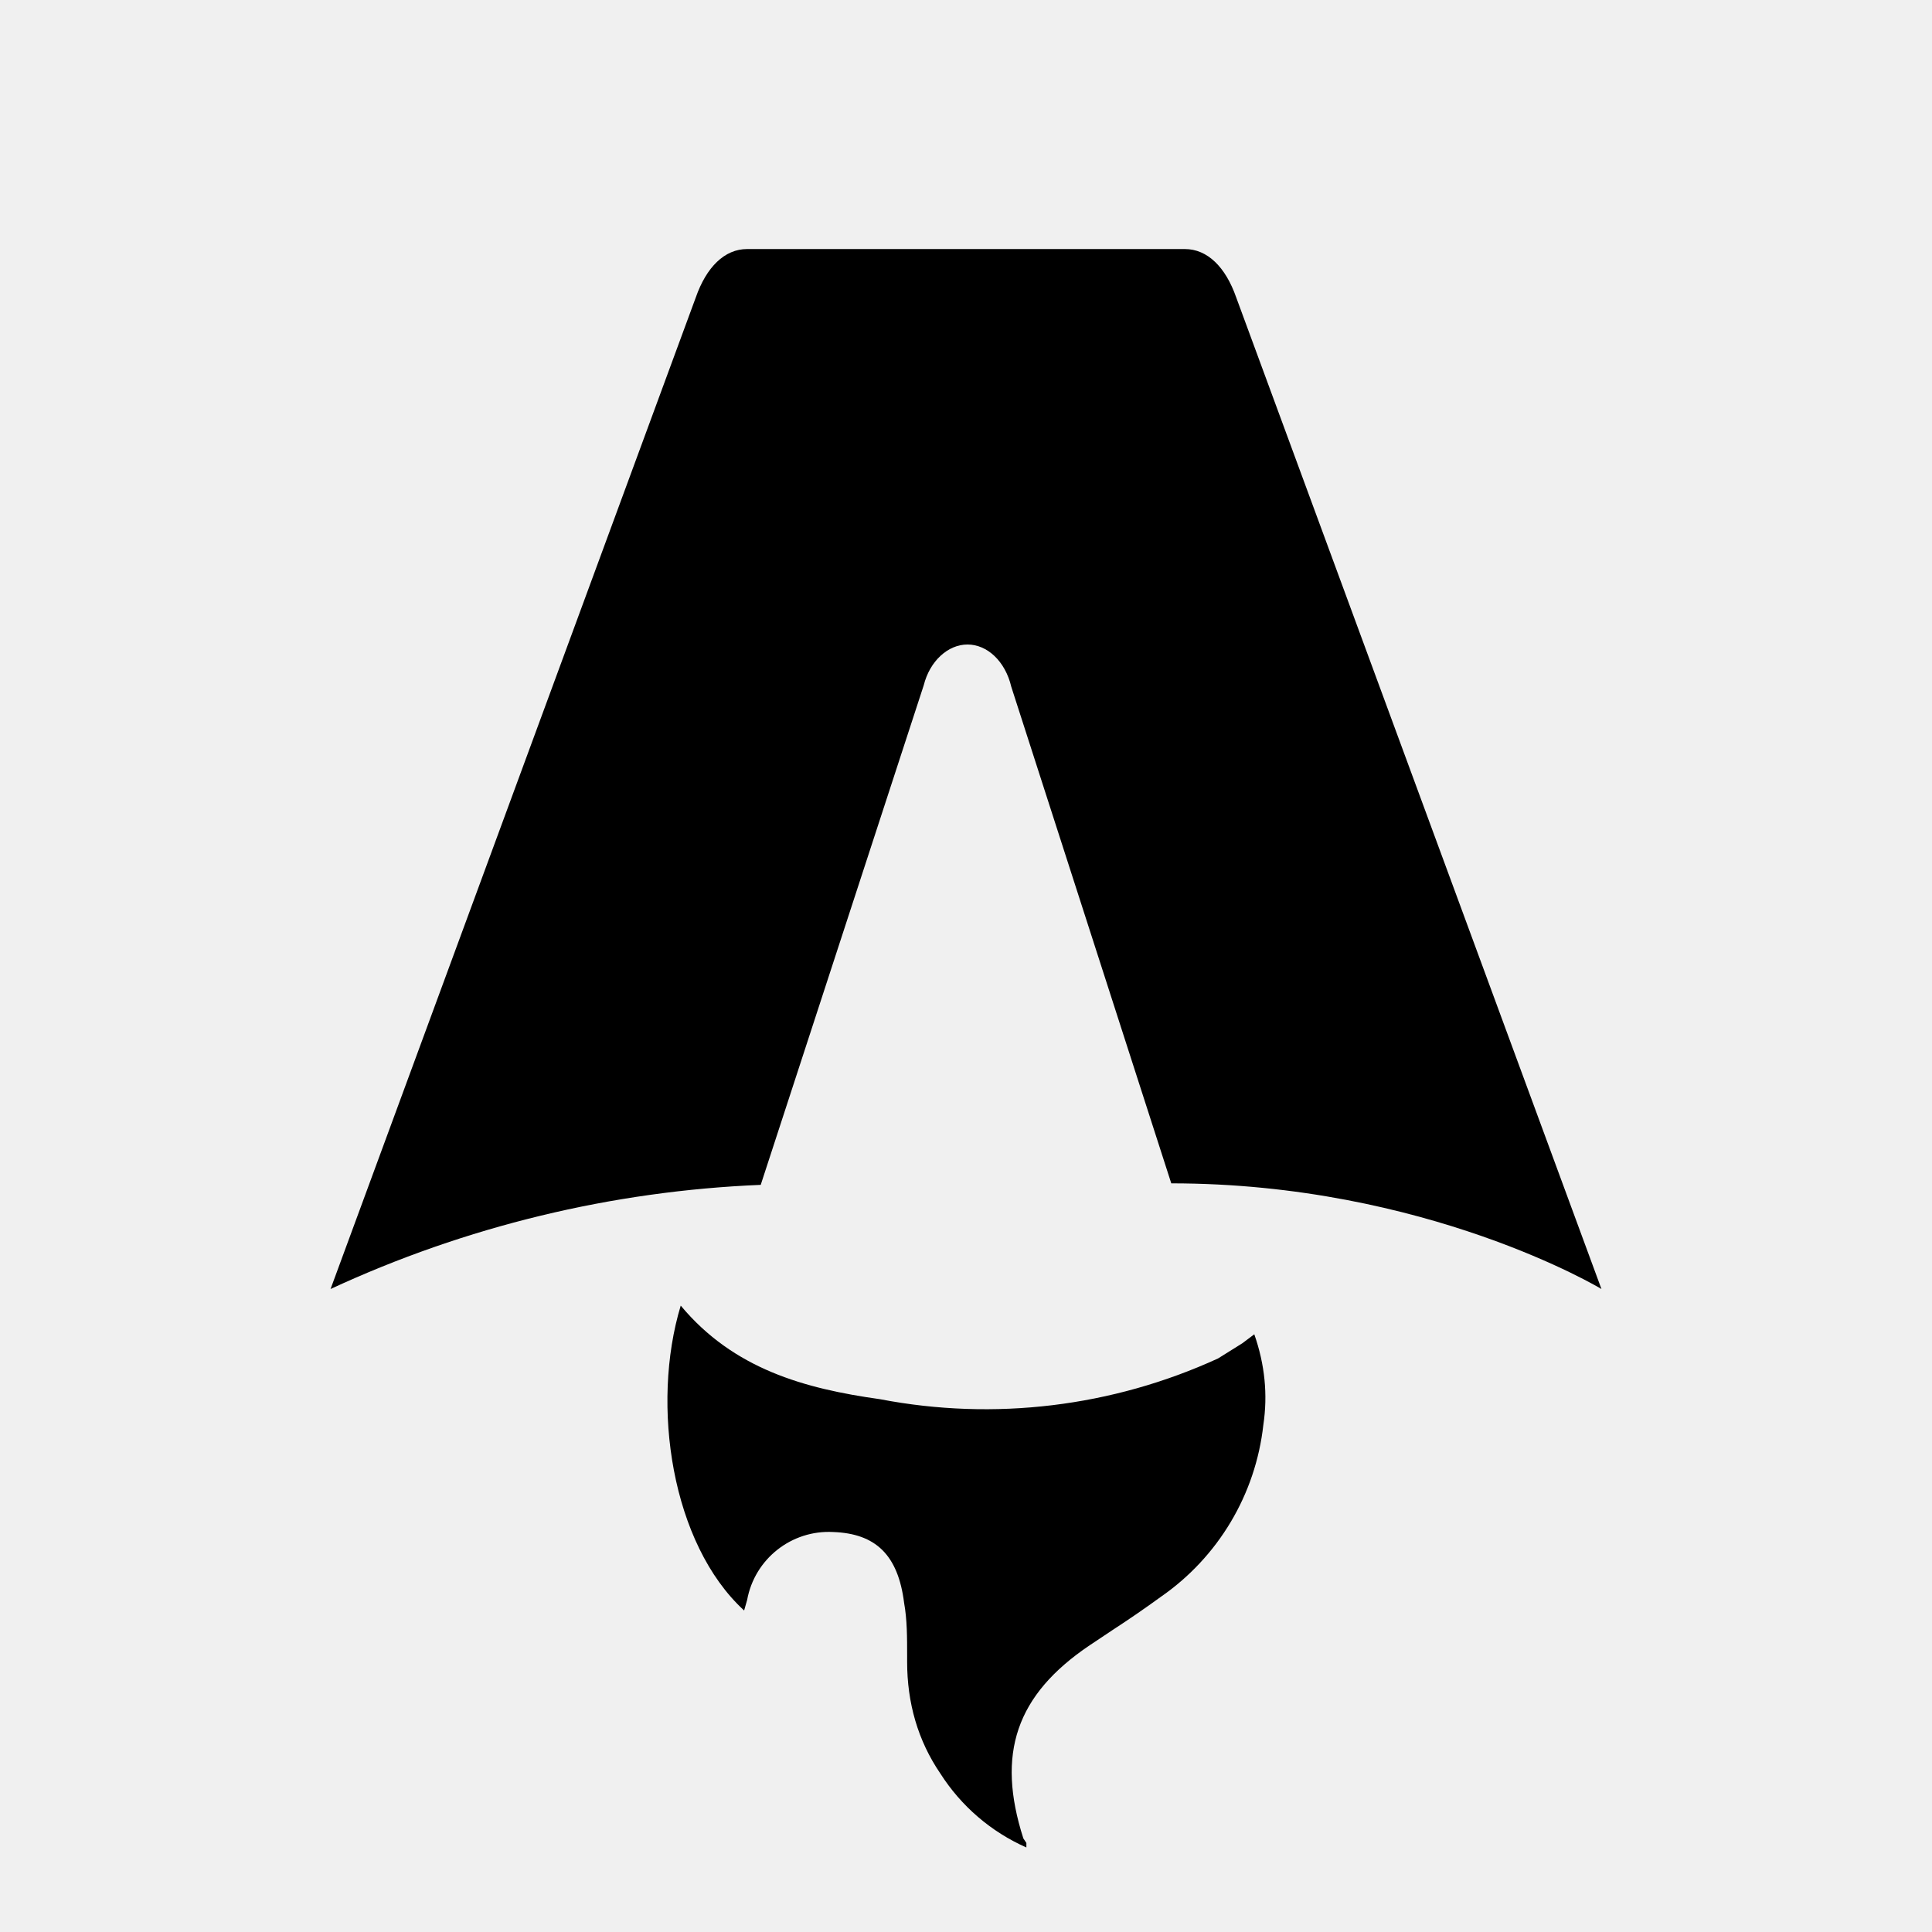
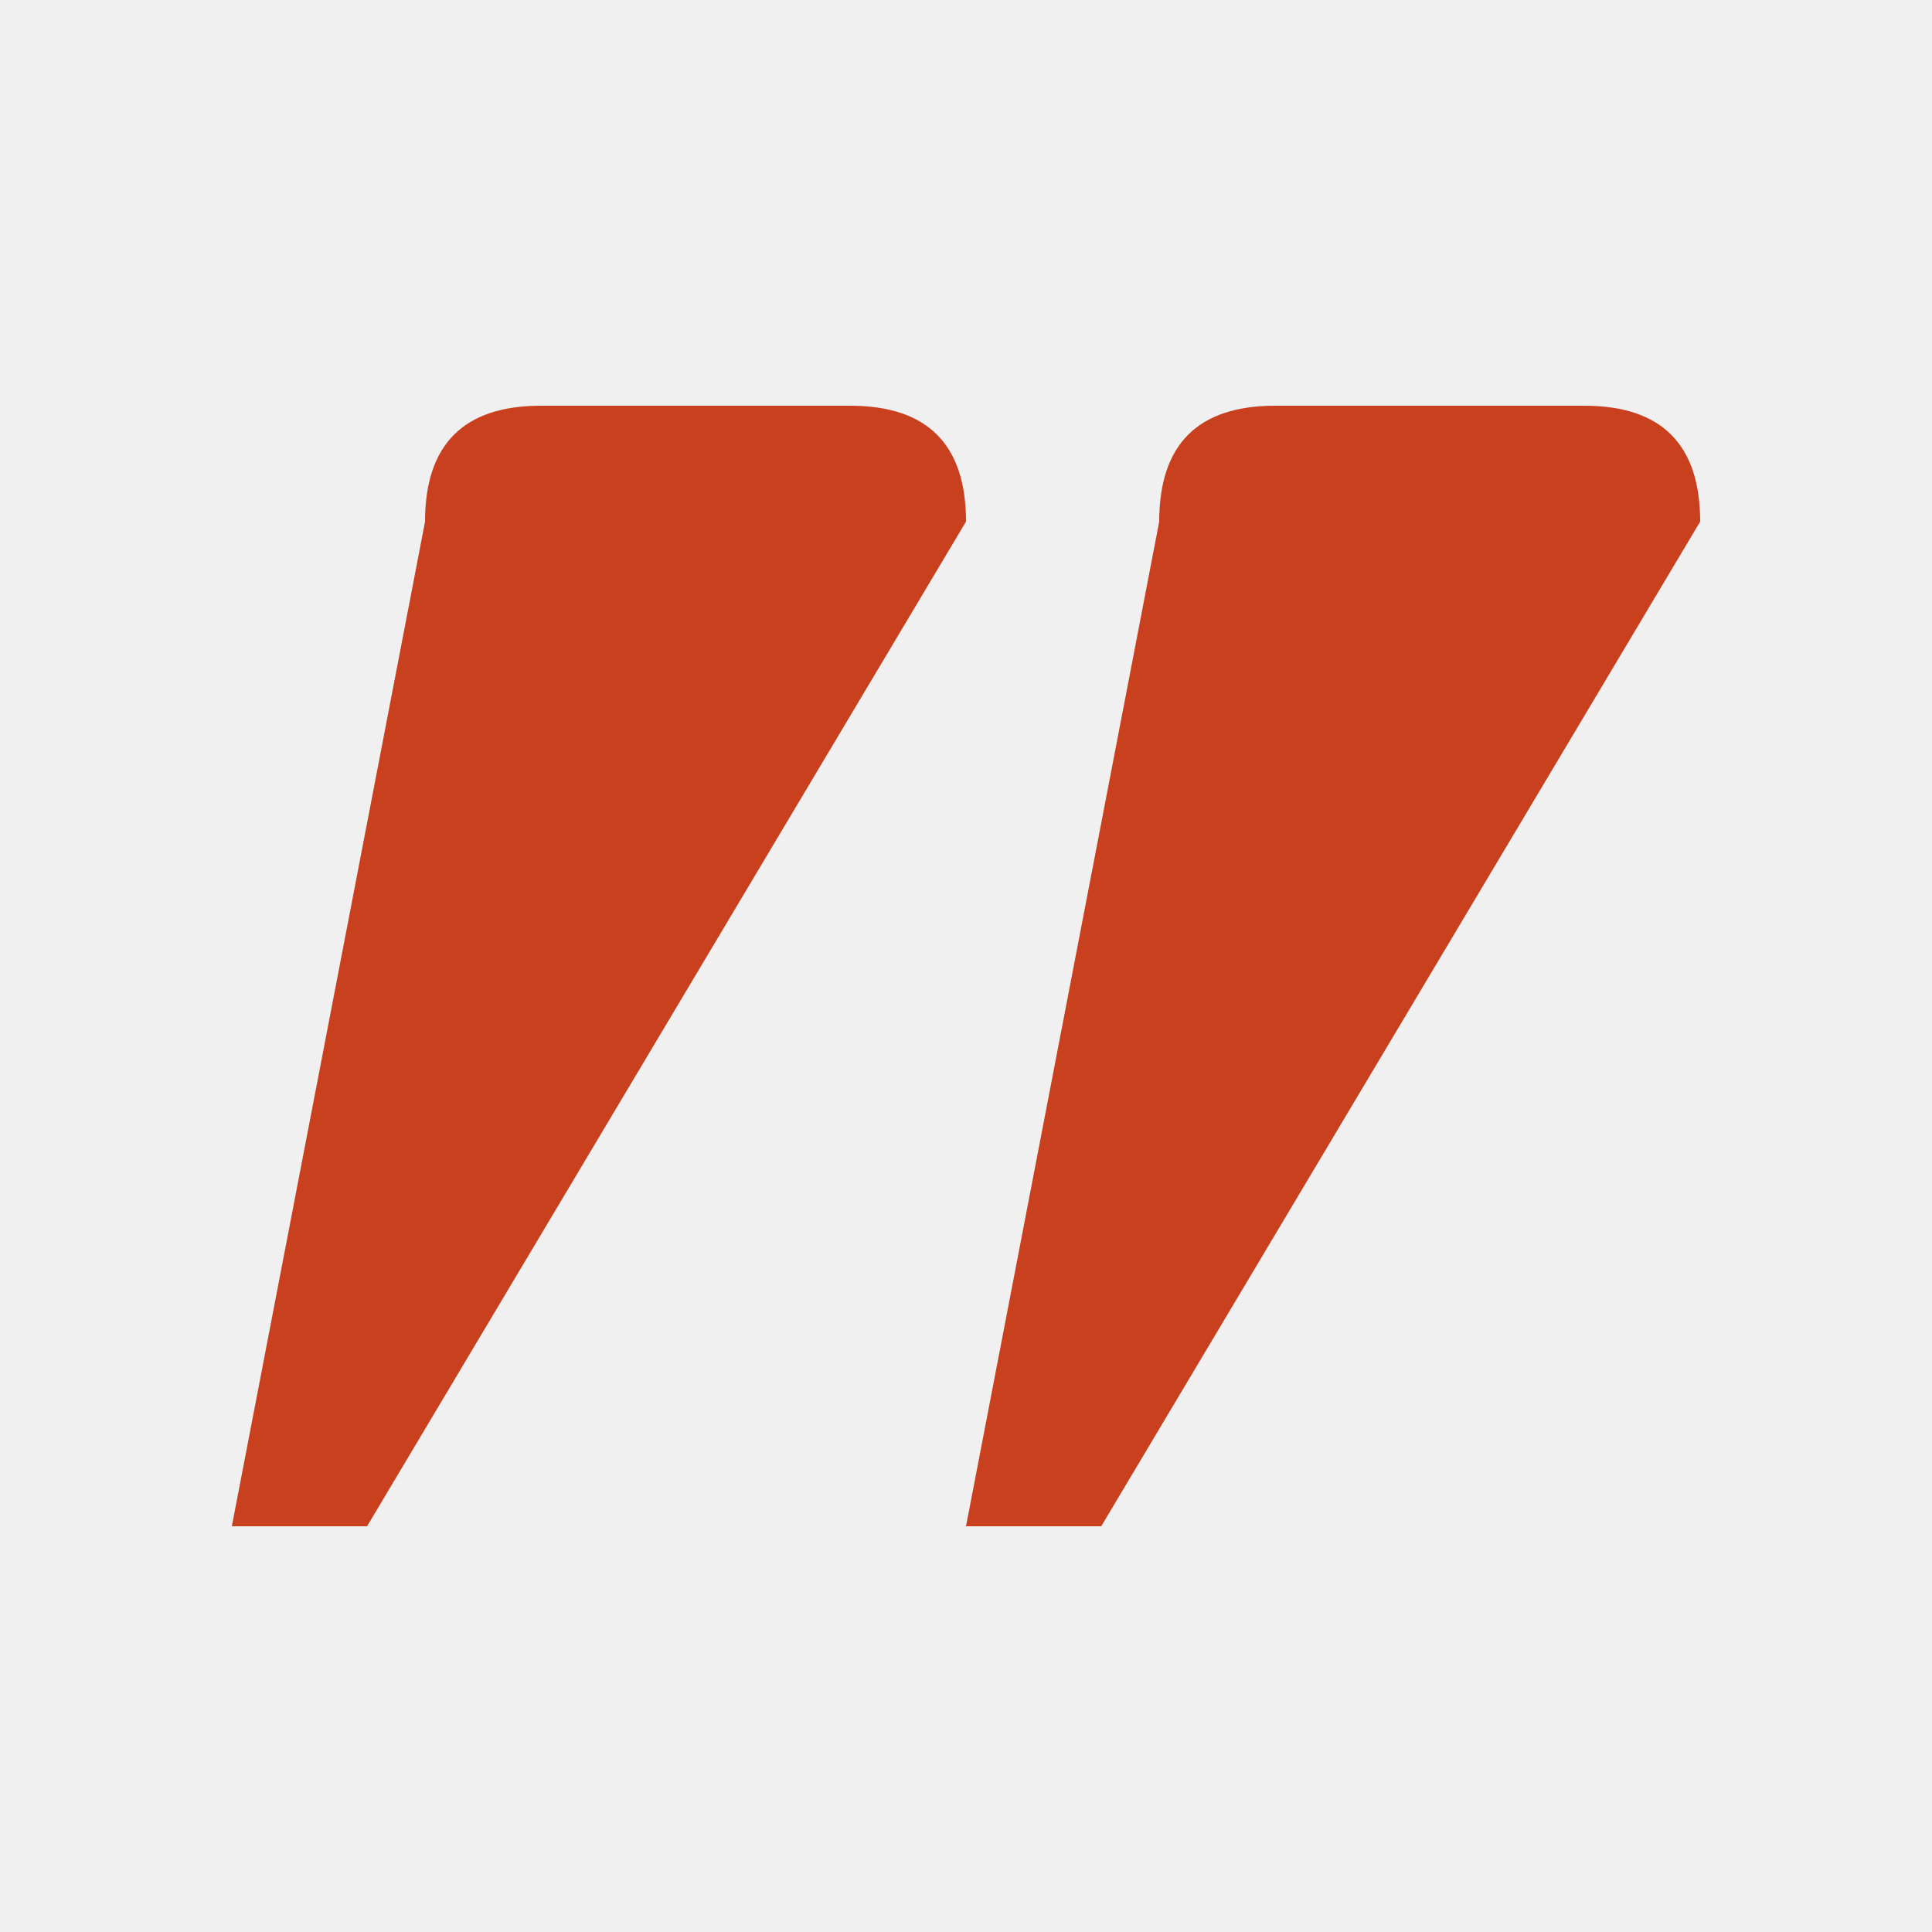
- <svg xmlns="http://www.w3.org/2000/svg" fill="none" viewBox="0 0 128 128">
-   <path d="M50.4 78.5a75.1 75.1 0 0 0-28.5 6.9l24.2-65.7c.7-2 1.9-3.2 3.4-3.2h29c1.5 0 2.7 1.2 3.4 3.2l24.2 65.7s-11.6-7-28.5-7L67 45.5c-.4-1.7-1.6-2.8-2.9-2.8-1.3 0-2.5 1.1-2.9 2.7L50.4 78.5Zm-1.1 28.2Zm-4.2-20.2c-2 6.6-.6 15.8 4.2 20.2a17.5 17.5 0 0 1 .2-.7 5.5 5.5 0 0 1 5.7-4.5c2.8.1 4.3 1.5 4.7 4.7.2 1.1.2 2.3.2 3.5v.4c0 2.7.7 5.2 2.2 7.4a13 13 0 0 0 5.7 4.9v-.3l-.2-.3c-1.8-5.6-.5-9.5 4.4-12.8l1.5-1a73 73 0 0 0 3.2-2.2 16 16 0 0 0 6.8-11.4c.3-2 .1-4-.6-6l-.8.6-1.6 1a37 37 0 0 1-22.4 2.7c-5-.7-9.7-2-13.2-6.2Z" />
-   <style>
-         path { fill: #000; }
-         @media (prefers-color-scheme: dark) {
-             path { fill: #FFF; }
-         }
-     </style>
+ <svg xmlns="http://www.w3.org/2000/svg" viewBox="-12 -21 100 100" width="32" height="32">
+   <g fill="#C8401E">
+     <path d="M10 6 Q10 0 16 0 L32 0 Q38 0 38 6 L7 58 L0 58 Z" />
+     <path d="M10 6 Q10 0 16 0 L32 0 Q38 0 38 6 L7 58 L0 58 Z" transform="translate(38 0)" />
+   </g>
</svg>
